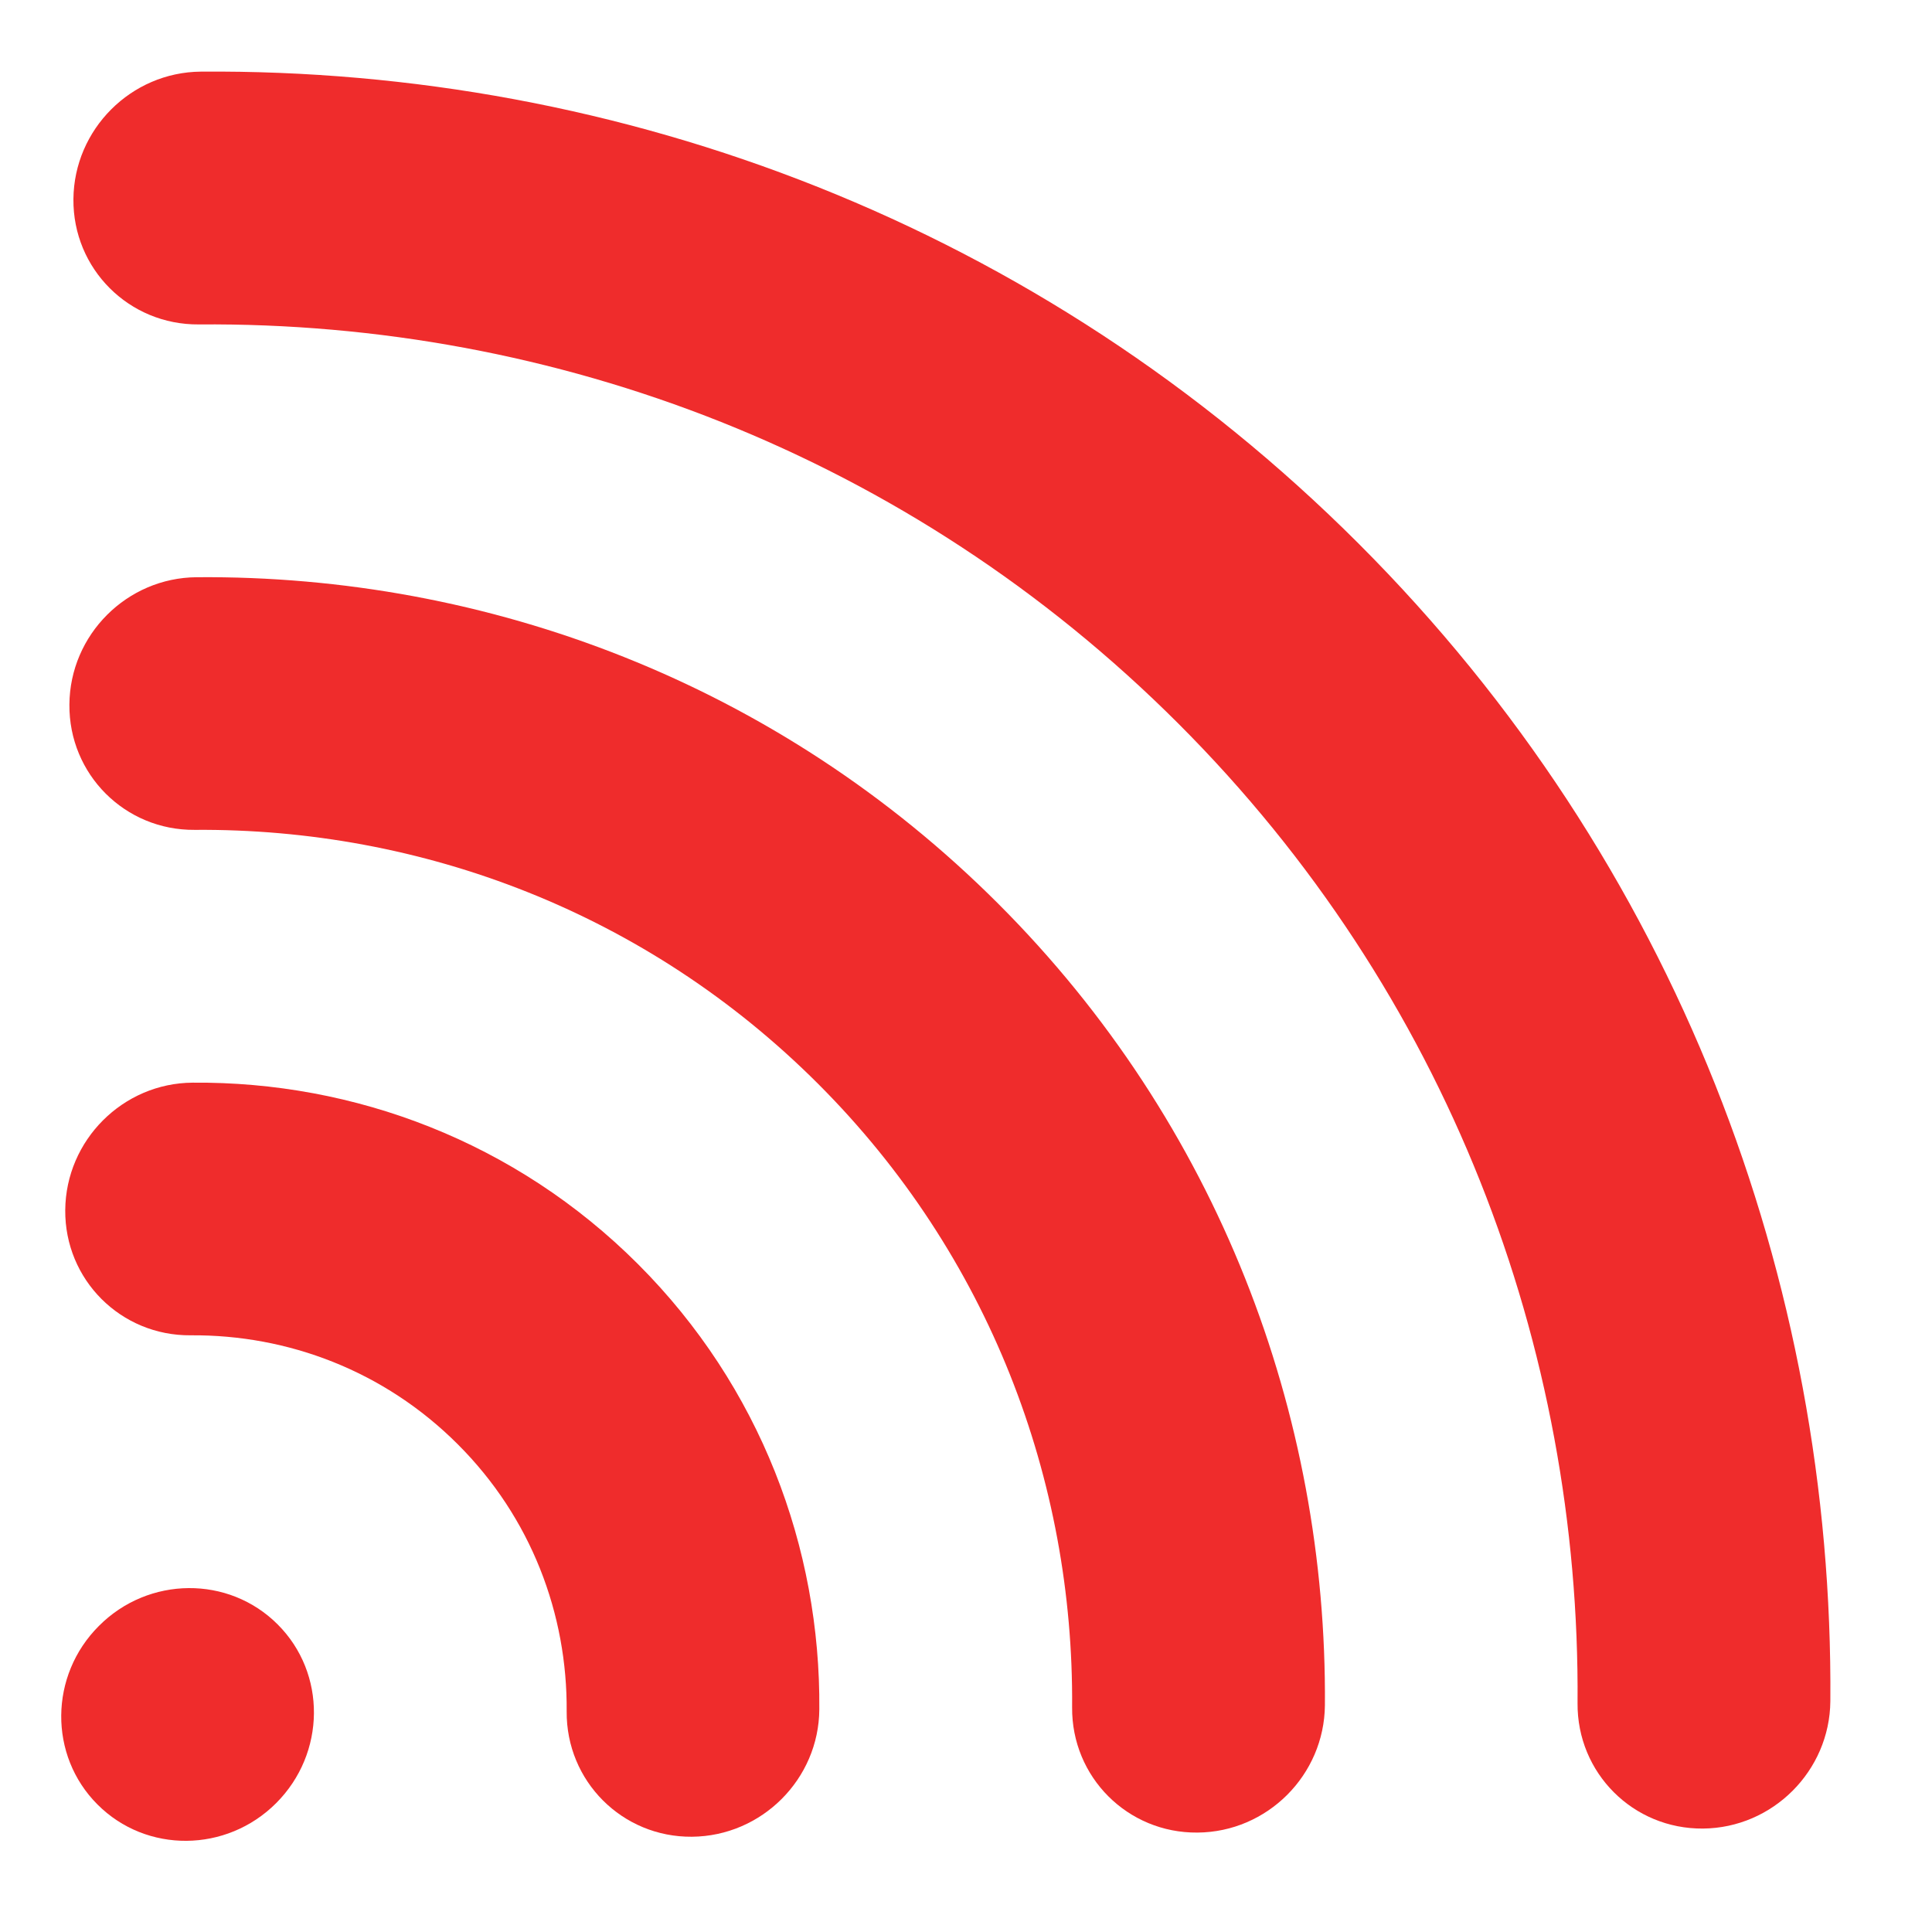
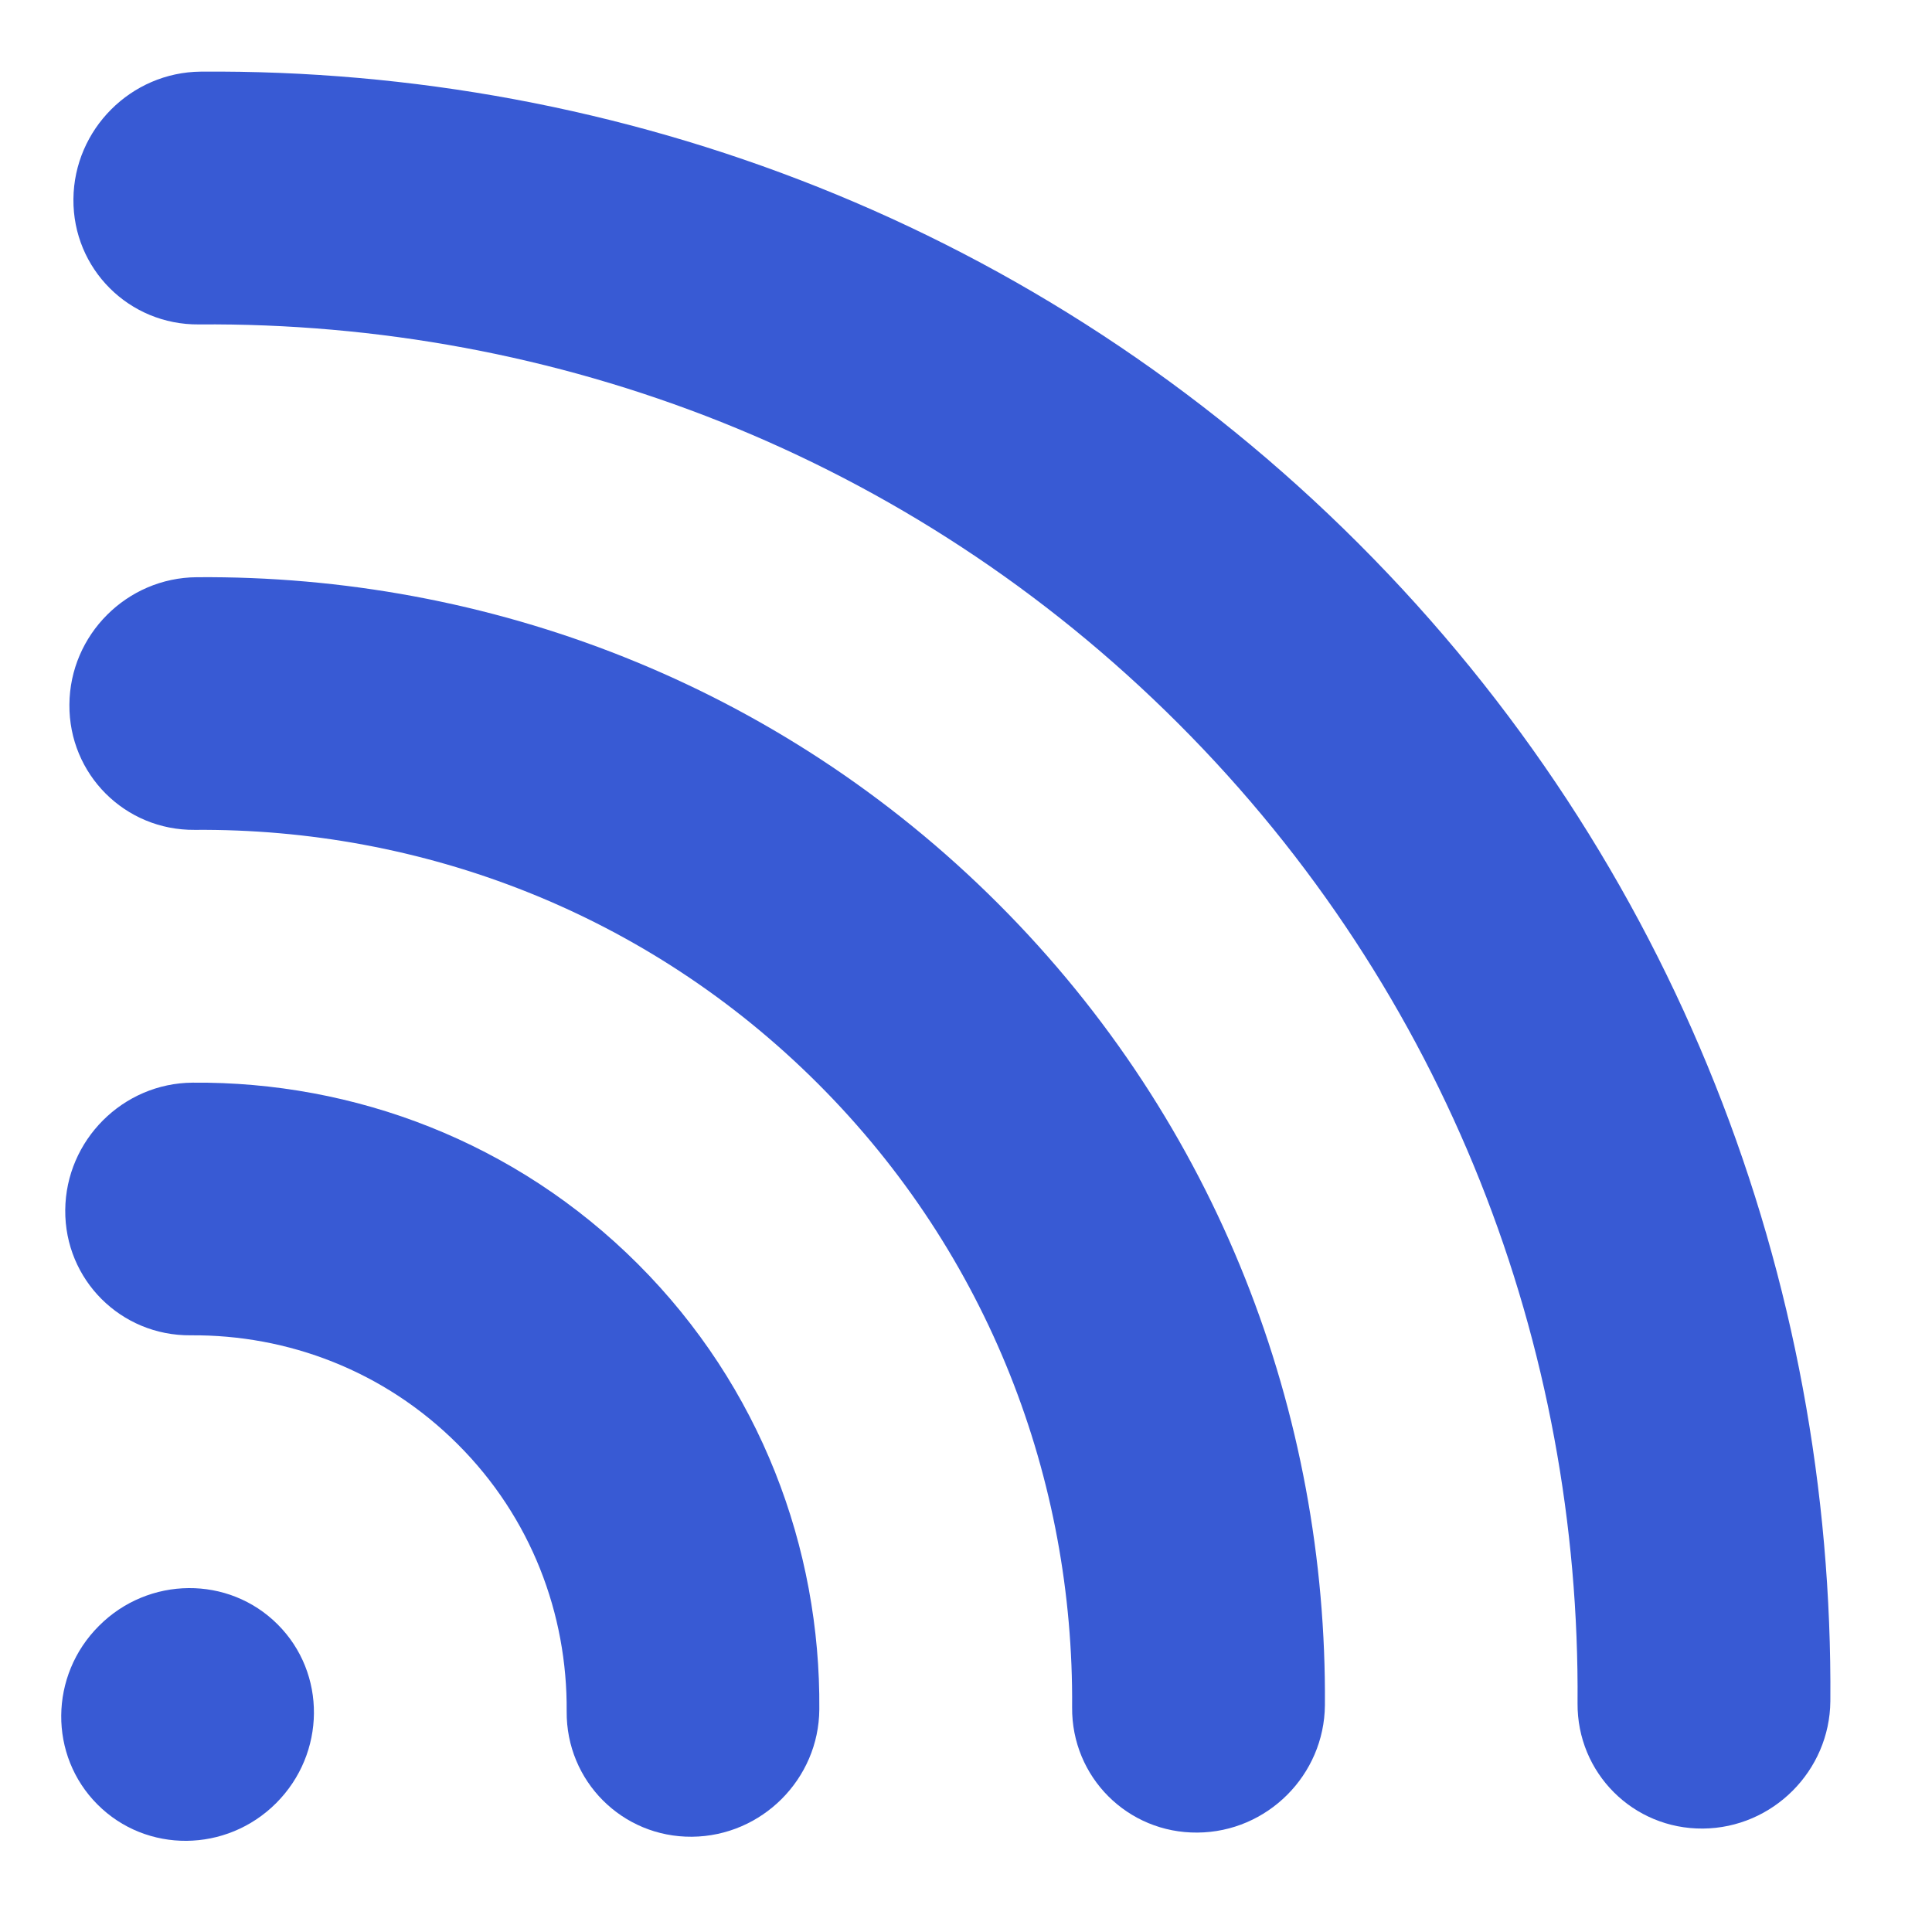
<svg xmlns="http://www.w3.org/2000/svg" width="13" height="13" viewBox="0 0 13 13" fill="none">
-   <path d="M7.929 4.869C6.117 3.057 3.733 2.164 1.338 2.183C0.868 2.187 0.49 1.809 0.494 1.34C0.498 0.87 0.882 0.486 1.351 0.482C4.179 0.46 7 1.516 9.141 3.657C11.282 5.798 12.338 8.619 12.316 11.447C12.312 11.916 11.928 12.3 11.459 12.304C10.989 12.308 10.611 11.93 10.615 11.46C10.634 9.066 9.741 6.681 7.929 4.869Z" fill="#EF2C2C" />
-   <path d="M1.31 5.584C2.835 5.572 4.352 6.14 5.505 7.293C6.658 8.446 7.226 9.963 7.214 11.488C7.21 11.958 7.588 12.335 8.057 12.331C8.527 12.328 8.911 11.944 8.915 11.474C8.93 9.517 8.199 7.563 6.717 6.081C5.235 4.599 3.281 3.868 1.324 3.884C0.854 3.887 0.47 4.271 0.467 4.741C0.463 5.21 0.841 5.588 1.31 5.584Z" fill="#EF2C2C" />
-   <path d="M1.283 8.985C1.937 8.98 2.586 9.224 3.08 9.718C3.575 10.212 3.818 10.861 3.813 11.515C3.809 11.985 4.187 12.363 4.656 12.359C5.126 12.355 5.51 11.971 5.513 11.502C5.522 10.415 5.116 9.329 4.293 8.506C3.469 7.682 2.383 7.276 1.296 7.285C0.827 7.288 0.443 7.672 0.439 8.142C0.435 8.611 0.813 8.989 1.283 8.985Z" fill="#EF2C2C" />
-   <path d="M0.656 12.142C0.985 12.472 1.524 12.467 1.858 12.133C2.193 11.798 2.198 11.259 1.868 10.93C1.539 10.601 1 10.605 0.666 10.94C0.331 11.274 0.327 11.813 0.656 12.142Z" fill="#EF2C2C" />
+   <path d="M7.929 4.869C6.117 3.057 3.733 2.164 1.338 2.183C0.868 2.187 0.49 1.809 0.494 1.34C0.498 0.87 0.882 0.486 1.351 0.482C4.179 0.46 7 1.516 9.141 3.657C11.282 5.798 12.338 8.619 12.316 11.447C12.312 11.916 11.928 12.3 11.459 12.304C10.989 12.308 10.611 11.93 10.615 11.46C10.634 9.066 9.741 6.681 7.929 4.869Z" fill="#385AD4" />
+   <path d="M1.31 5.584C2.835 5.572 4.352 6.14 5.505 7.293C6.658 8.446 7.226 9.963 7.214 11.488C7.21 11.958 7.588 12.335 8.057 12.331C8.527 12.328 8.911 11.944 8.915 11.474C8.93 9.517 8.199 7.563 6.717 6.081C5.235 4.599 3.281 3.868 1.324 3.884C0.854 3.887 0.47 4.271 0.467 4.741C0.463 5.21 0.841 5.588 1.31 5.584Z" fill="#385AD4" />
+   <path d="M1.283 8.985C1.937 8.98 2.586 9.224 3.08 9.718C3.575 10.212 3.818 10.861 3.813 11.515C3.809 11.985 4.187 12.363 4.656 12.359C5.126 12.355 5.51 11.971 5.513 11.502C5.522 10.415 5.116 9.329 4.293 8.506C3.469 7.682 2.383 7.276 1.296 7.285C0.827 7.288 0.443 7.672 0.439 8.142C0.435 8.611 0.813 8.989 1.283 8.985Z" fill="#385AD4" />
+   <path d="M0.656 12.142C0.985 12.472 1.524 12.467 1.858 12.133C2.193 11.798 2.198 11.259 1.868 10.93C1.539 10.601 1 10.605 0.666 10.94C0.331 11.274 0.327 11.813 0.656 12.142Z" fill="#385AD4" />
</svg>
